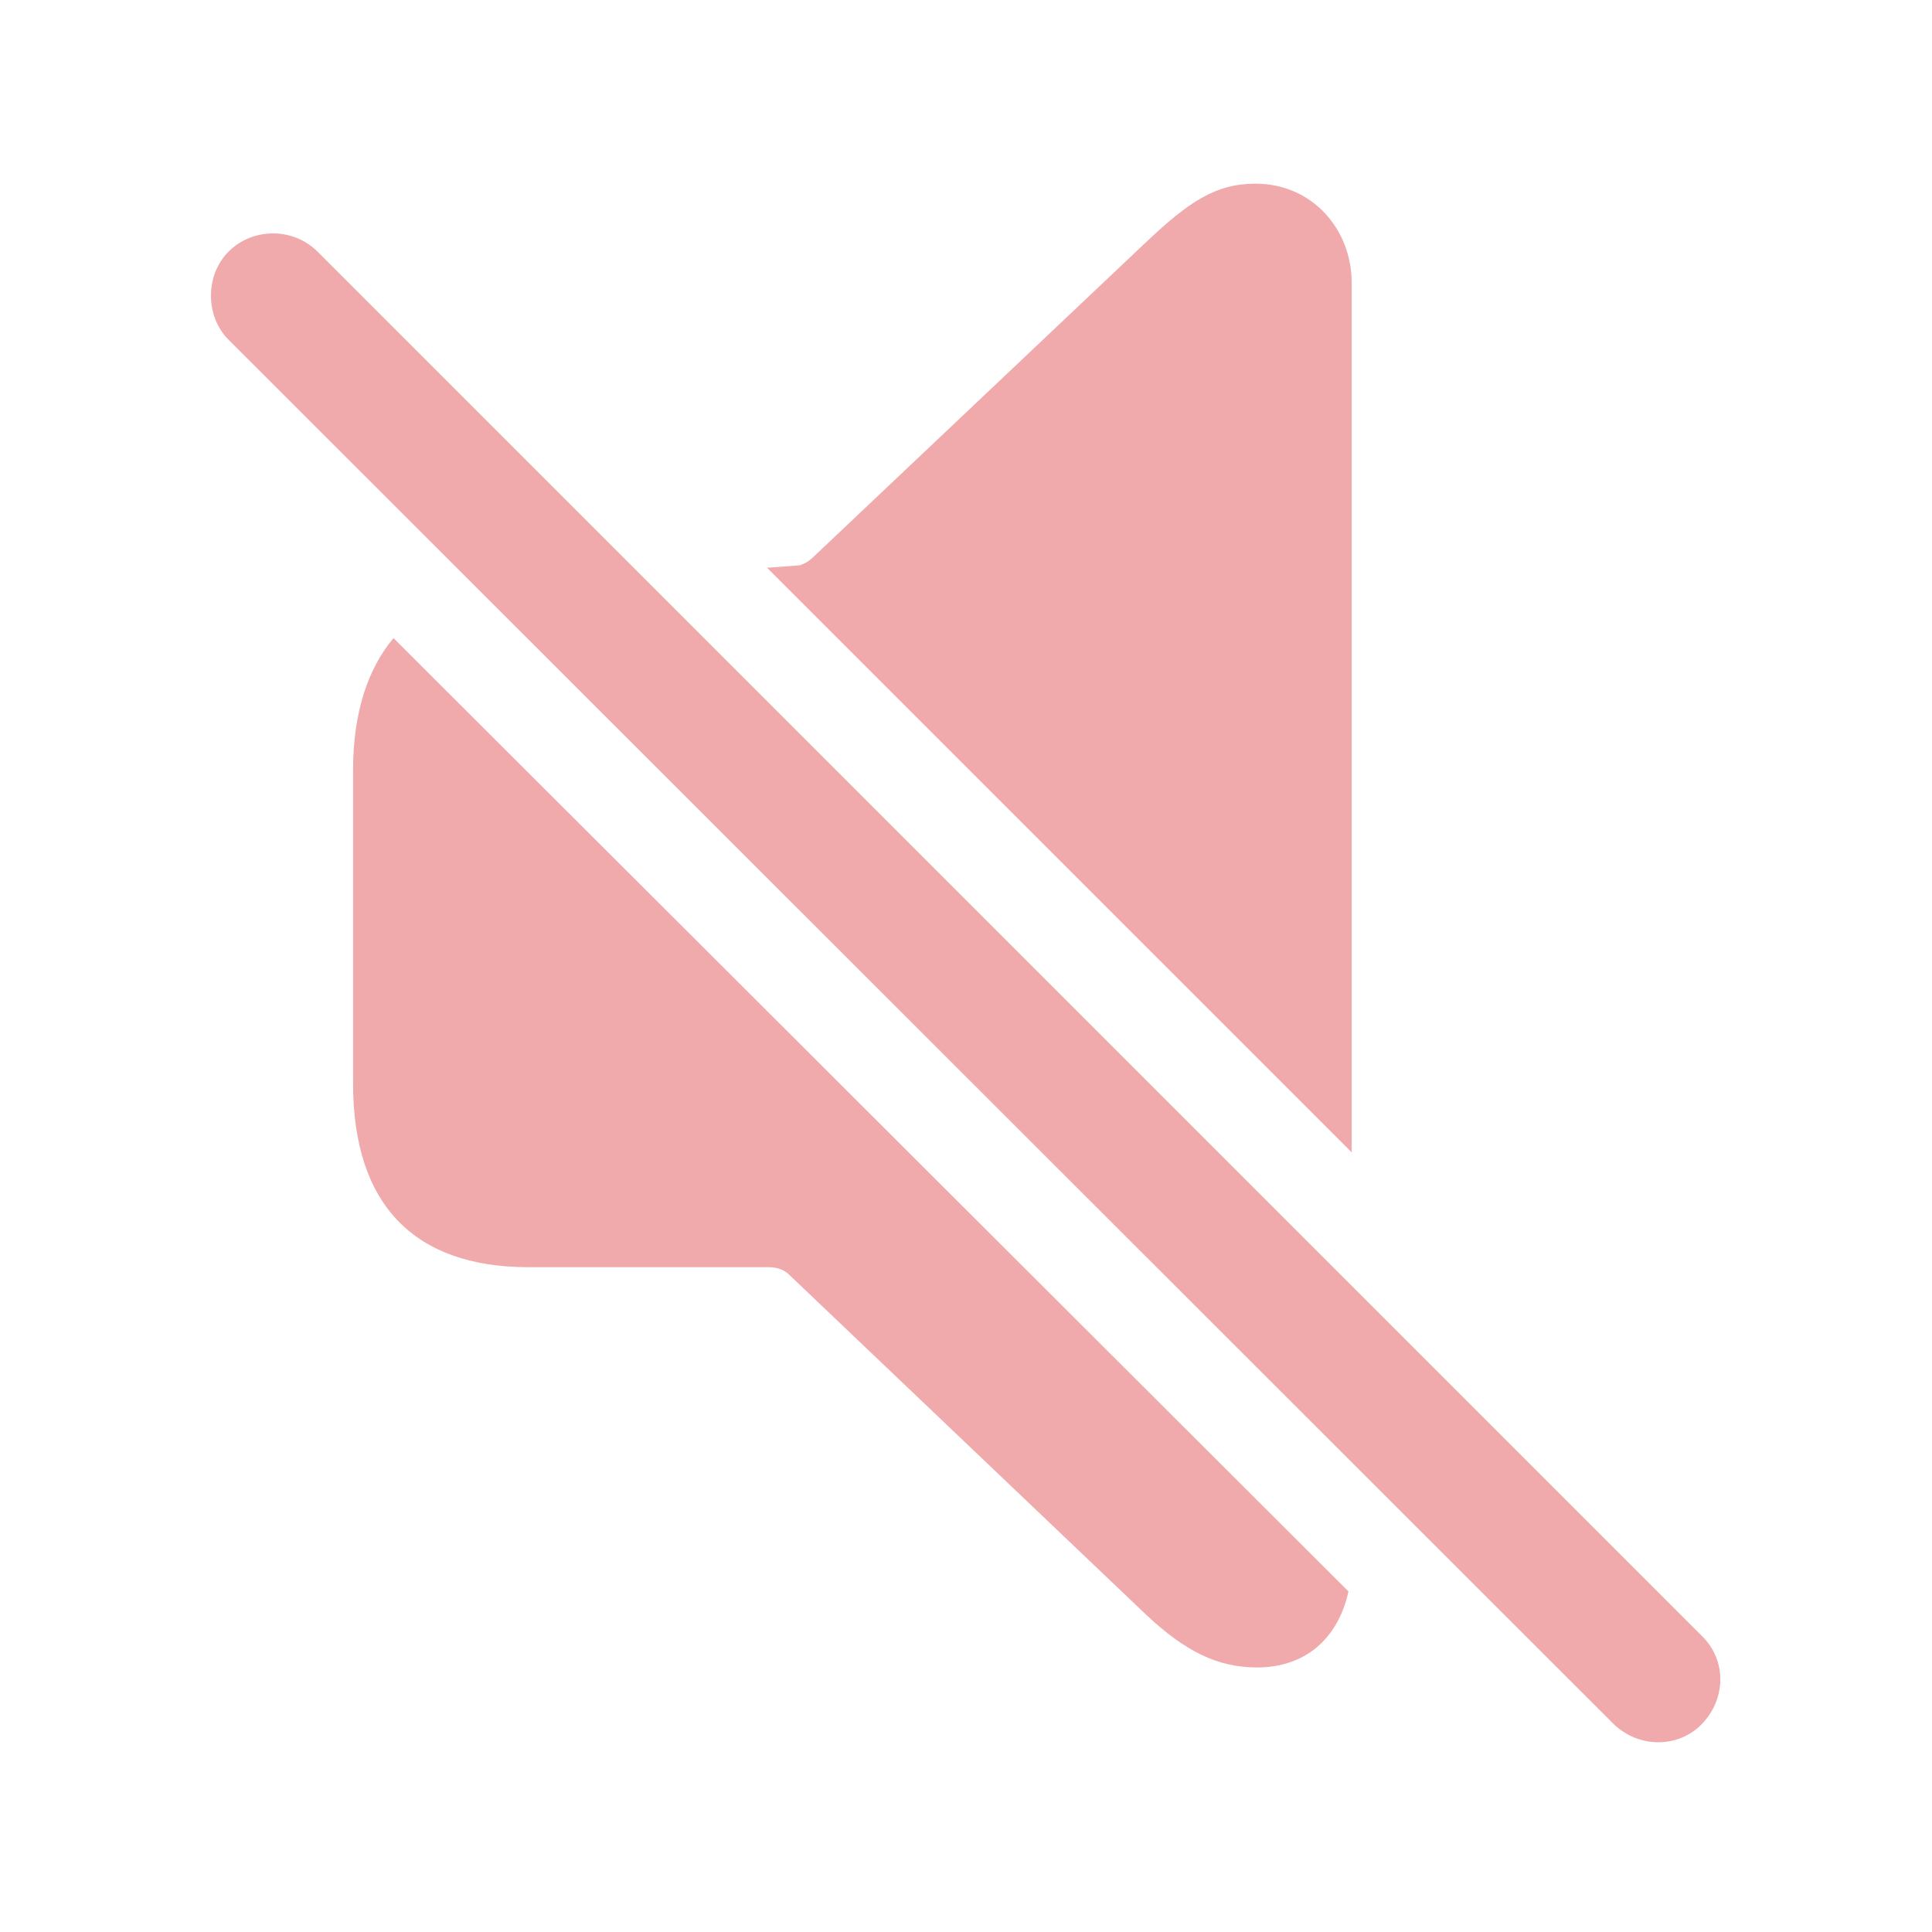
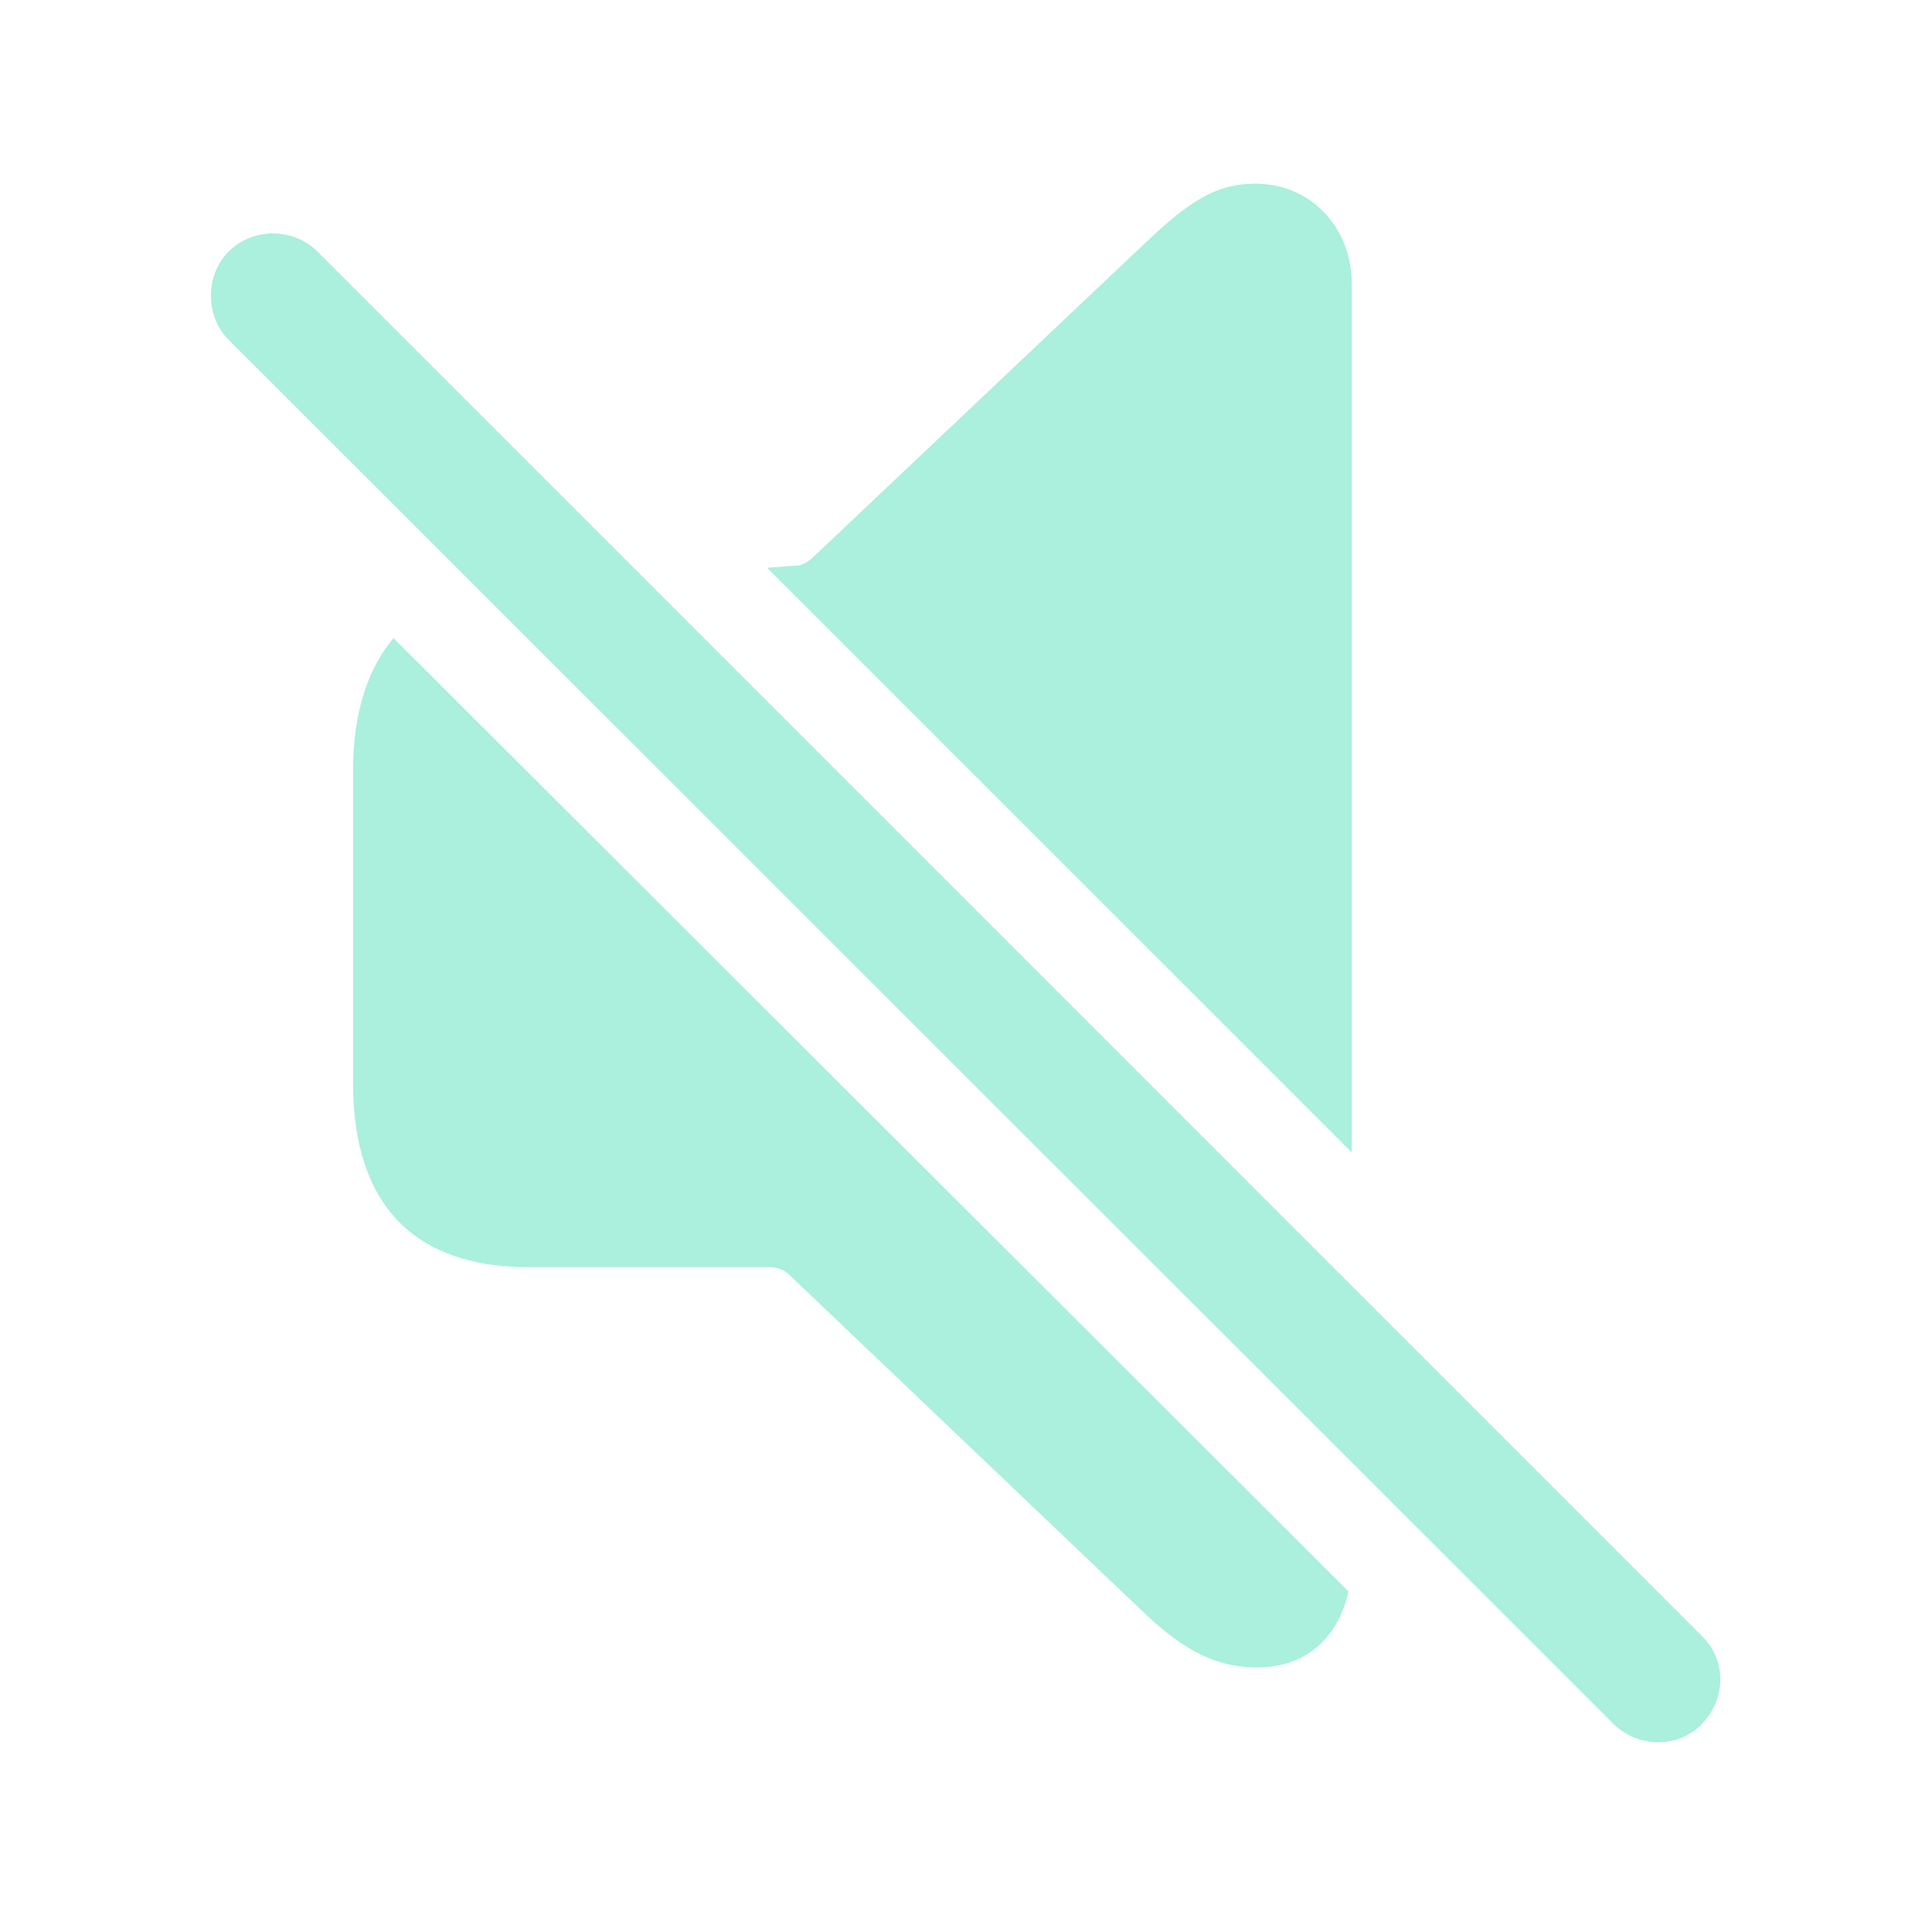
- <svg fill="#F0AAAC" width="120px" height="120px" viewBox="0 0 56 56">
+ <svg fill="#AAF0DC" width="120px" height="120px" viewBox="0 0 56 56">
  <path d="M 39.18 33.402 L 39.18 8.207 C 39.18 6.637 38.031 5.324 36.391 5.324 C 35.242 5.324 34.469 5.84 33.227 7.012 L 23.617 16.105 C 23.477 16.246 23.336 16.34 23.172 16.387 L 22.234 16.457 Z M 46.773 49.973 C 47.5 50.676 48.648 50.676 49.328 49.973 C 50.031 49.246 50.055 48.121 49.328 47.418 L 9.203 7.293 C 8.5 6.59 7.328 6.59 6.625 7.293 C 5.945 7.973 5.945 9.168 6.625 9.848 Z M 36.437 48.332 C 37.82 48.332 38.781 47.512 39.086 46.129 L 11.406 18.496 C 10.656 19.387 10.234 20.676 10.234 22.316 L 10.234 31.41 C 10.234 34.926 12.015 36.73 15.32 36.73 L 22.281 36.73 C 22.515 36.73 22.727 36.801 22.867 36.941 L 33.227 46.809 C 34.352 47.863 35.289 48.332 36.437 48.332 Z" />
</svg>
